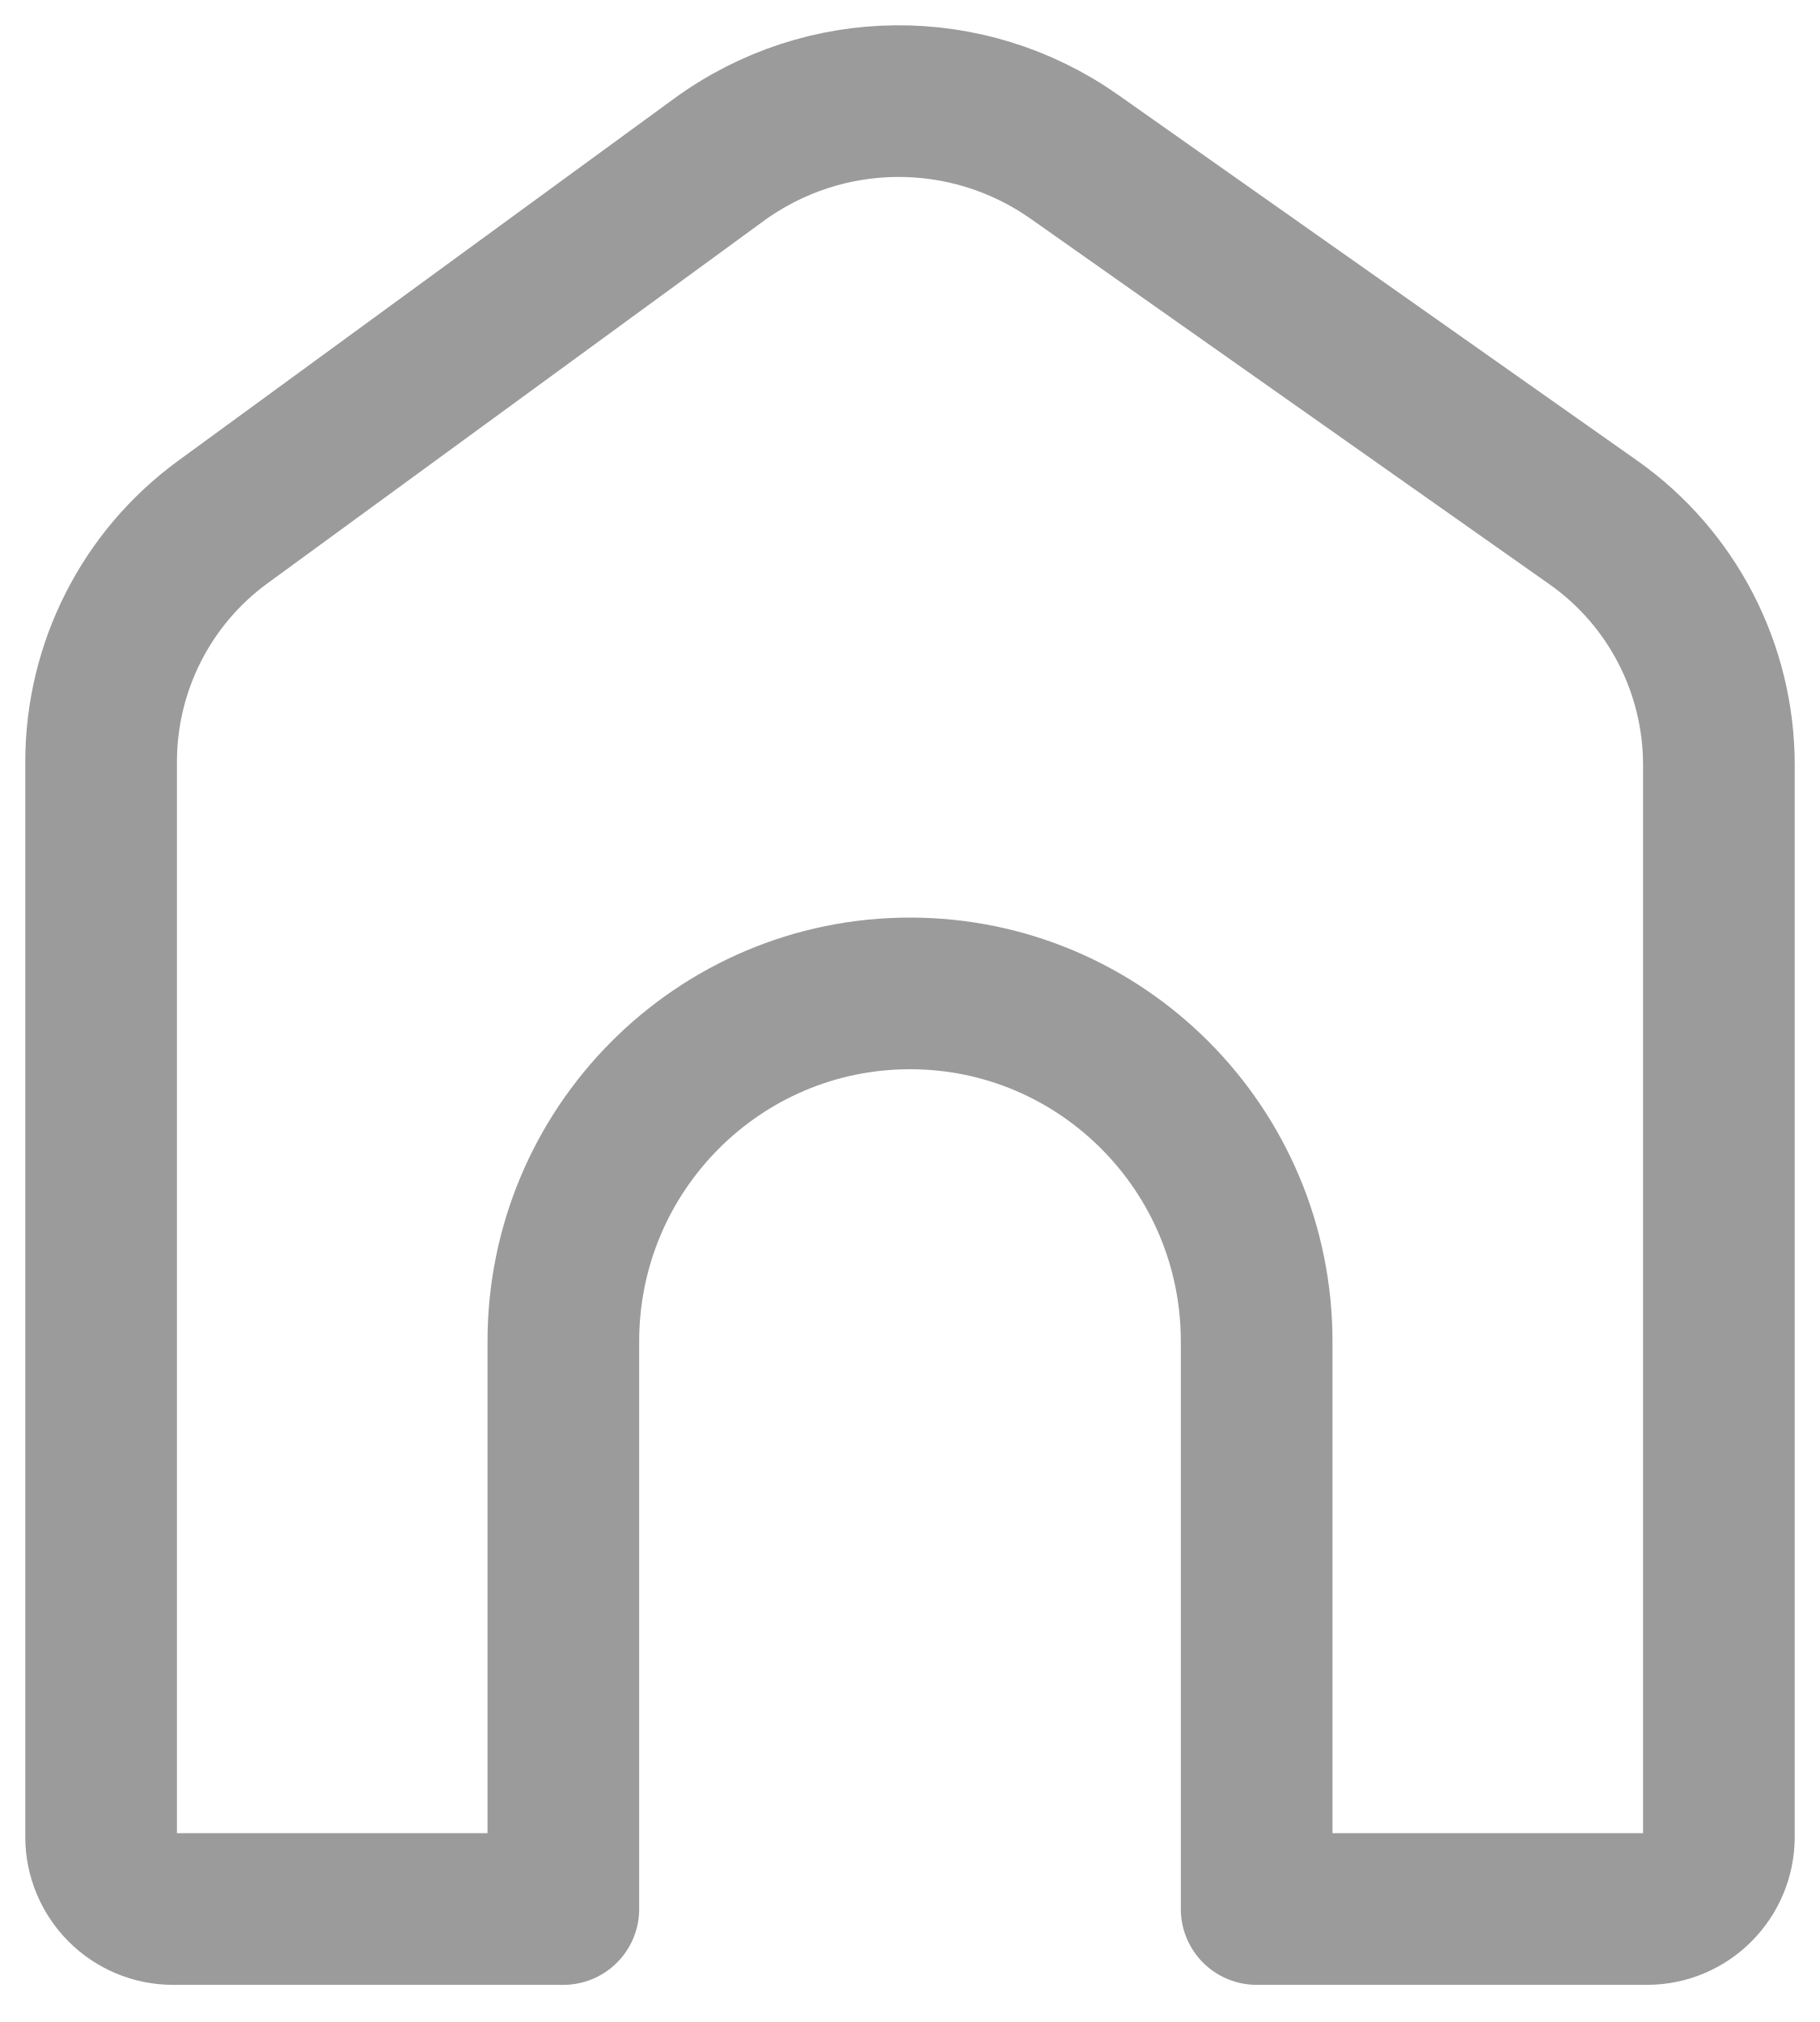
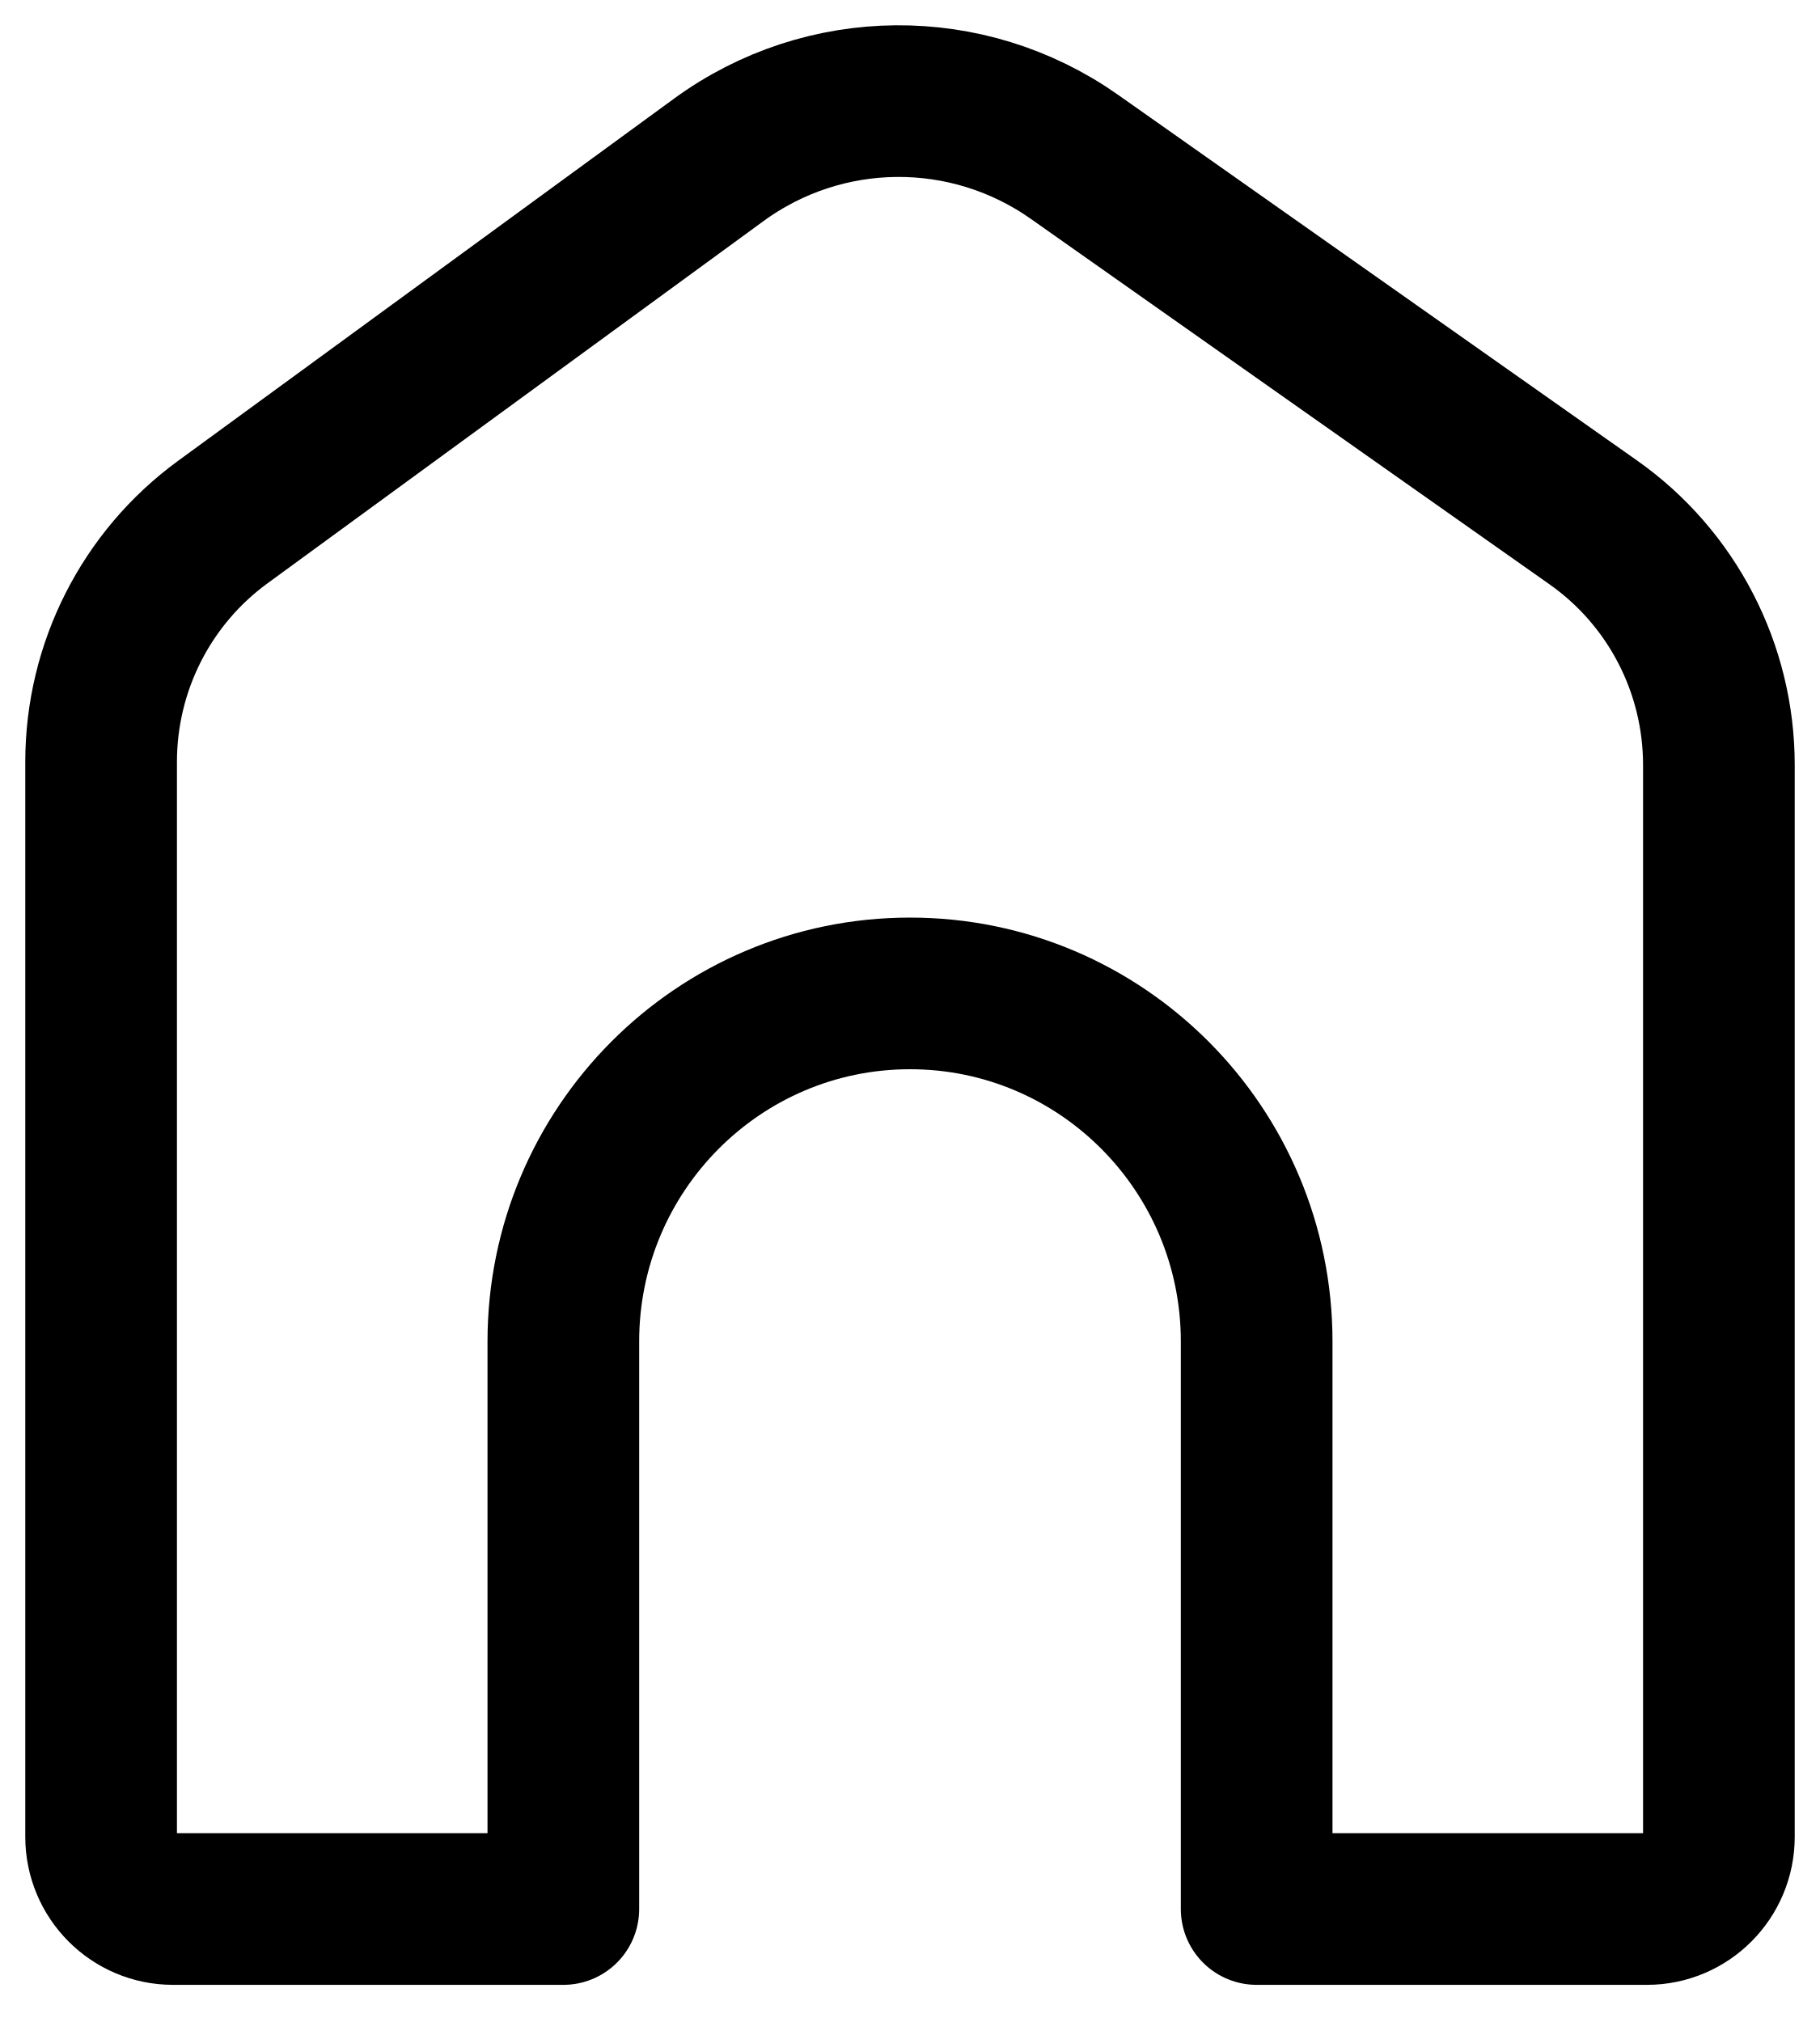
<svg xmlns="http://www.w3.org/2000/svg" width="36px" height="40px" viewBox="0 0 36 40" version="1.1">
  <defs />
  <g id="Symbols" stroke="none" stroke-width="1" fill="none" fill-rule="evenodd" stroke-linecap="round" stroke-linejoin="round">
-     <g id="物业" transform="translate(-83, -15)" stroke="#9B9B9B" stroke-width="3">
+     <g id="物业" transform="translate(-83, -15)" stroke="#000000" stroke-width="3">
      <g id="Group" transform="translate(81, 14)">
        <g id="首页icon-copy" transform="translate(4, 3)">
          <path d="M22.857,35.765 L30.578,35.765 C31.363,35.765 32,35.125 32,34.337 L32,13.133 C32,11.223 31.073,9.432 29.516,8.335 L19.253,1.103 C17.136,-0.389 14.309,-0.365 12.218,1.162 L2.404,8.33 C0.894,9.433 0,11.195 0,13.071 L0,34.337 C0,35.125 0.637,35.765 1.422,35.765 L9.143,35.765 L9.143,24.538 C9.143,20.735 12.213,17.652 16,17.652 C19.787,17.652 22.857,20.735 22.857,24.538 L22.857,35.765 Z" id="Stroke-1" />
        </g>
      </g>
    </g>
  </g>
</svg>
